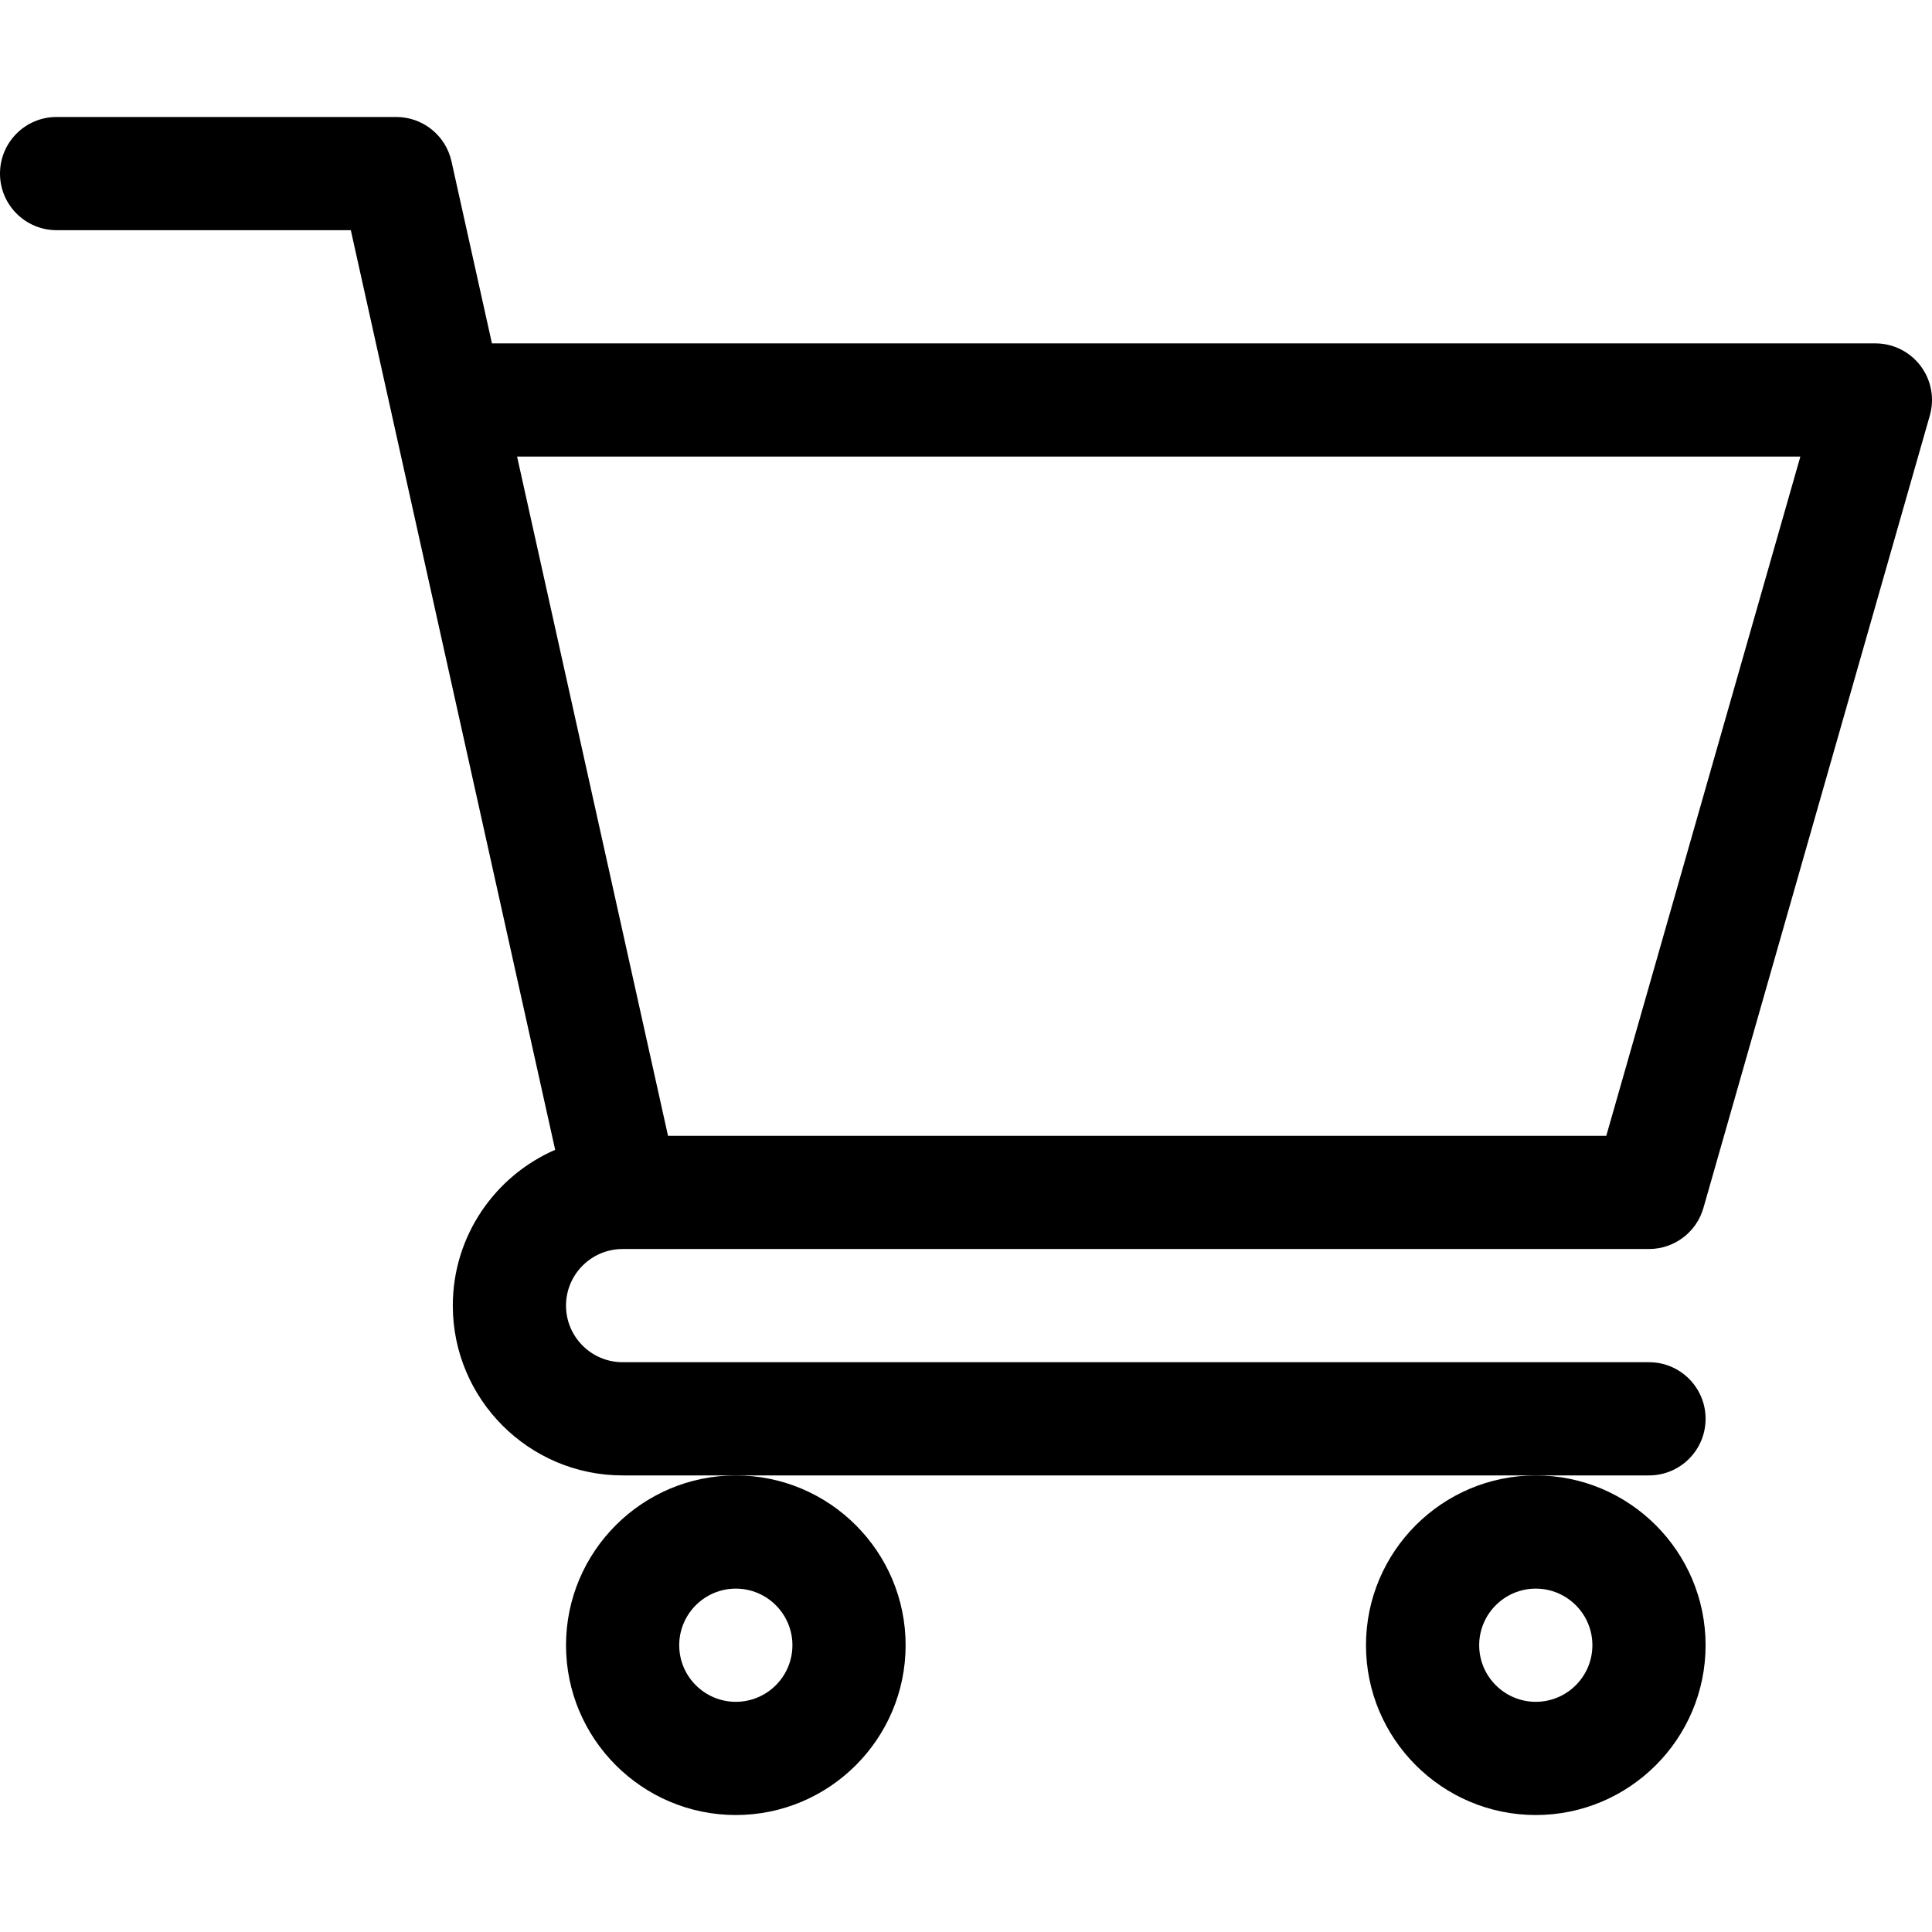
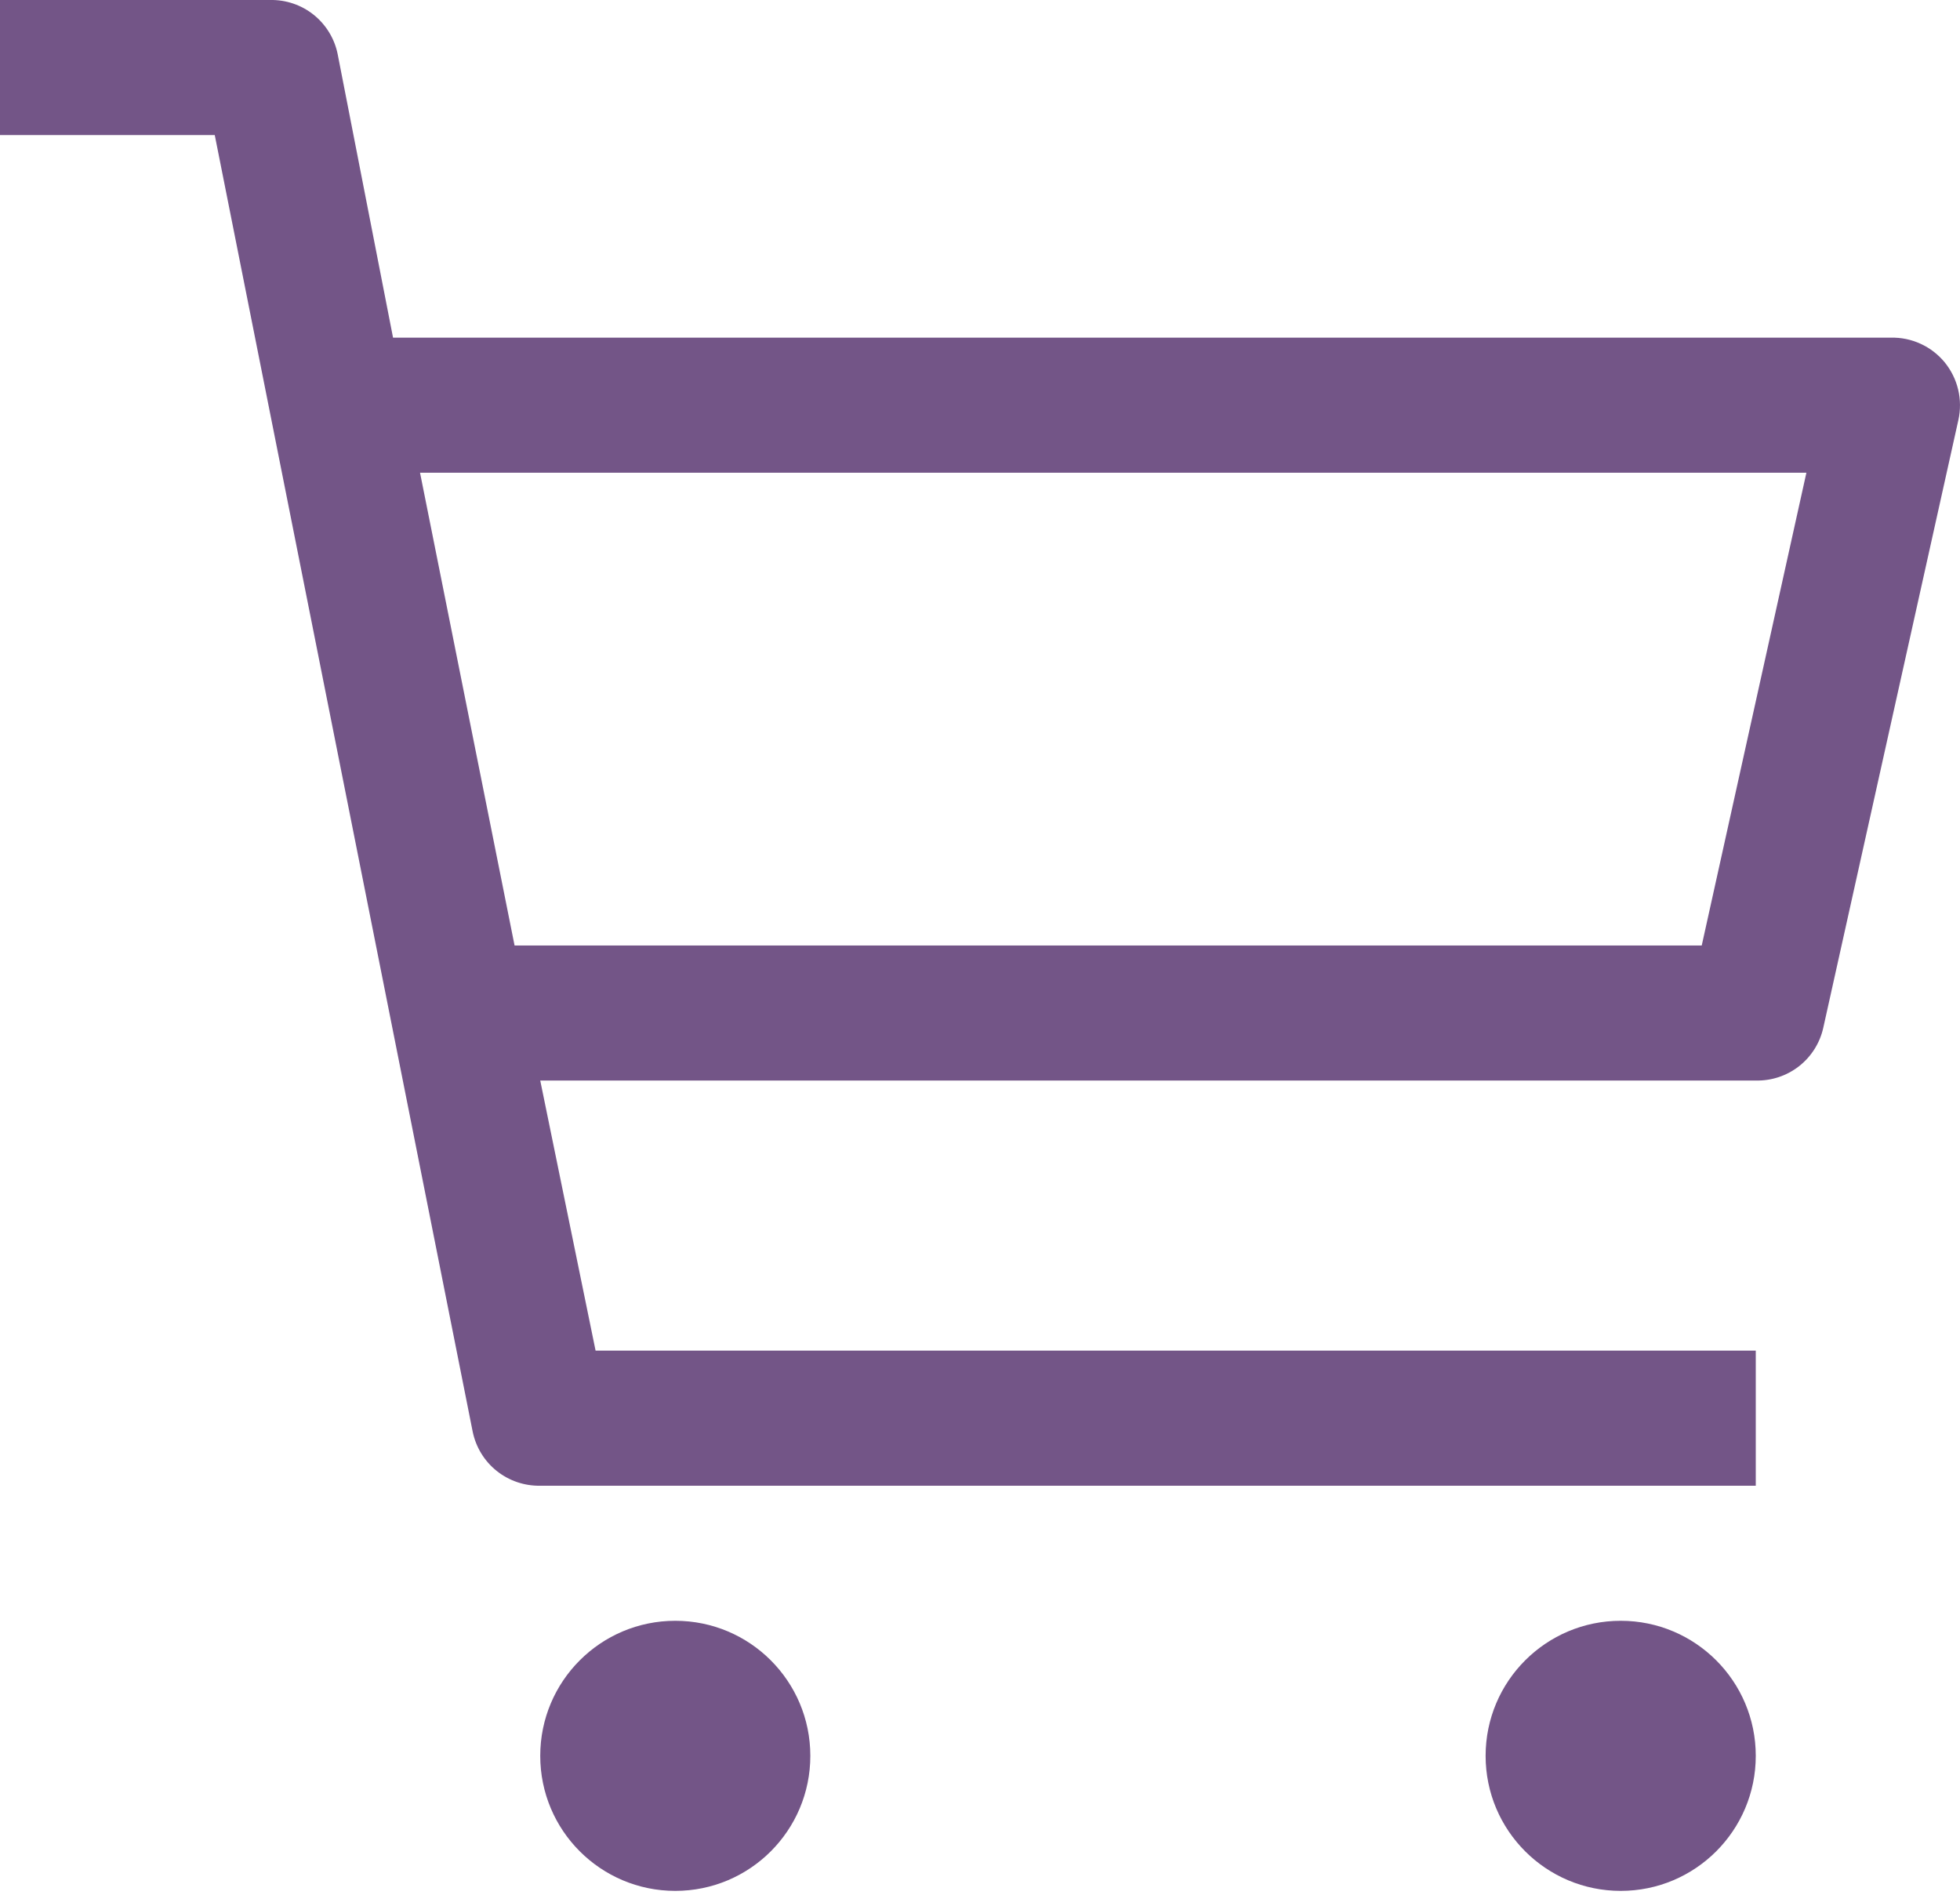
- <svg xmlns="http://www.w3.org/2000/svg" height="512pt" viewBox="0 -31 512 512" width="512pt">
-   <path d="m164.961 300.004h.023c.02 0 .039-.004.059-.004h271.957c6.695 0 12.582-4.441 14.422-10.879l60-210c1.293-4.527.387-9.395-2.445-13.152-2.836-3.758-7.27-5.969-11.977-5.969h-366.633l-10.723-48.254c-1.527-6.863-7.613-11.746-14.645-11.746h-90c-8.285 0-15 6.715-15 15s6.715 15 15 15h77.969c1.898 8.551 51.312 230.918 54.156 243.711-15.941 6.93-27.125 22.824-27.125 41.289 0 24.812 20.188 45 45 45h272c8.285 0 15-6.715 15-15s-6.715-15-15-15h-272c-8.27 0-15-6.73-15-15 0-8.258 6.707-14.977 14.961-14.996zm312.152-210.004-51.43 180h-248.652l-40-180zm0 0" />
-   <path d="m150 405c0 24.812 20.188 45 45 45s45-20.188 45-45-20.188-45-45-45-45 20.188-45 45zm45-15c8.27 0 15 6.73 15 15s-6.73 15-15 15-15-6.73-15-15 6.73-15 15-15zm0 0" />
-   <path d="m362 405c0 24.812 20.188 45 45 45s45-20.188 45-45-20.188-45-45-45-45 20.188-45 45zm45-15c8.27 0 15 6.73 15 15s-6.73 15-15 15-15-6.73-15-15 6.73-15 15-15zm0 0" />
+ <svg xmlns="http://www.w3.org/2000/svg" width="30" height="29" viewBox="0 0 30 29" fill="none">
+   <path d="M10.336 28.941C11.478 28.941 12.403 28.016 12.403 26.874C12.403 25.732 11.478 24.807 10.336 24.807C9.194 24.807 8.269 25.732 8.269 26.874C8.269 28.016 9.194 28.941 10.336 28.941Z" fill="#735587" />
+   <path d="M24.807 28.941C25.948 28.941 26.874 28.016 26.874 26.874C26.874 25.732 25.948 24.807 24.807 24.807C23.665 24.807 22.739 25.732 22.739 26.874C22.739 28.016 23.665 28.941 24.807 28.941Z" fill="#735587" />
+   <path d="M28.941 5.168H6.016L5.168 0.827C5.12 0.59 4.99 0.378 4.801 0.226C4.612 0.075 4.376 -0.005 4.134 0H0V2.067H3.287L7.235 21.913C7.284 22.15 7.413 22.362 7.602 22.513C7.791 22.664 8.027 22.744 8.269 22.74H26.874V20.672H9.116L8.269 16.538H26.874C27.113 16.544 27.346 16.467 27.535 16.32C27.723 16.173 27.855 15.965 27.907 15.732L29.975 6.429C30.009 6.276 30.008 6.117 29.972 5.964C29.936 5.811 29.865 5.668 29.766 5.546C29.666 5.425 29.54 5.327 29.397 5.262C29.254 5.196 29.098 5.164 28.941 5.168ZM26.047 14.471H7.876L6.429 7.235H27.649L26.047 14.471Z" fill="#735587" />
</svg>
